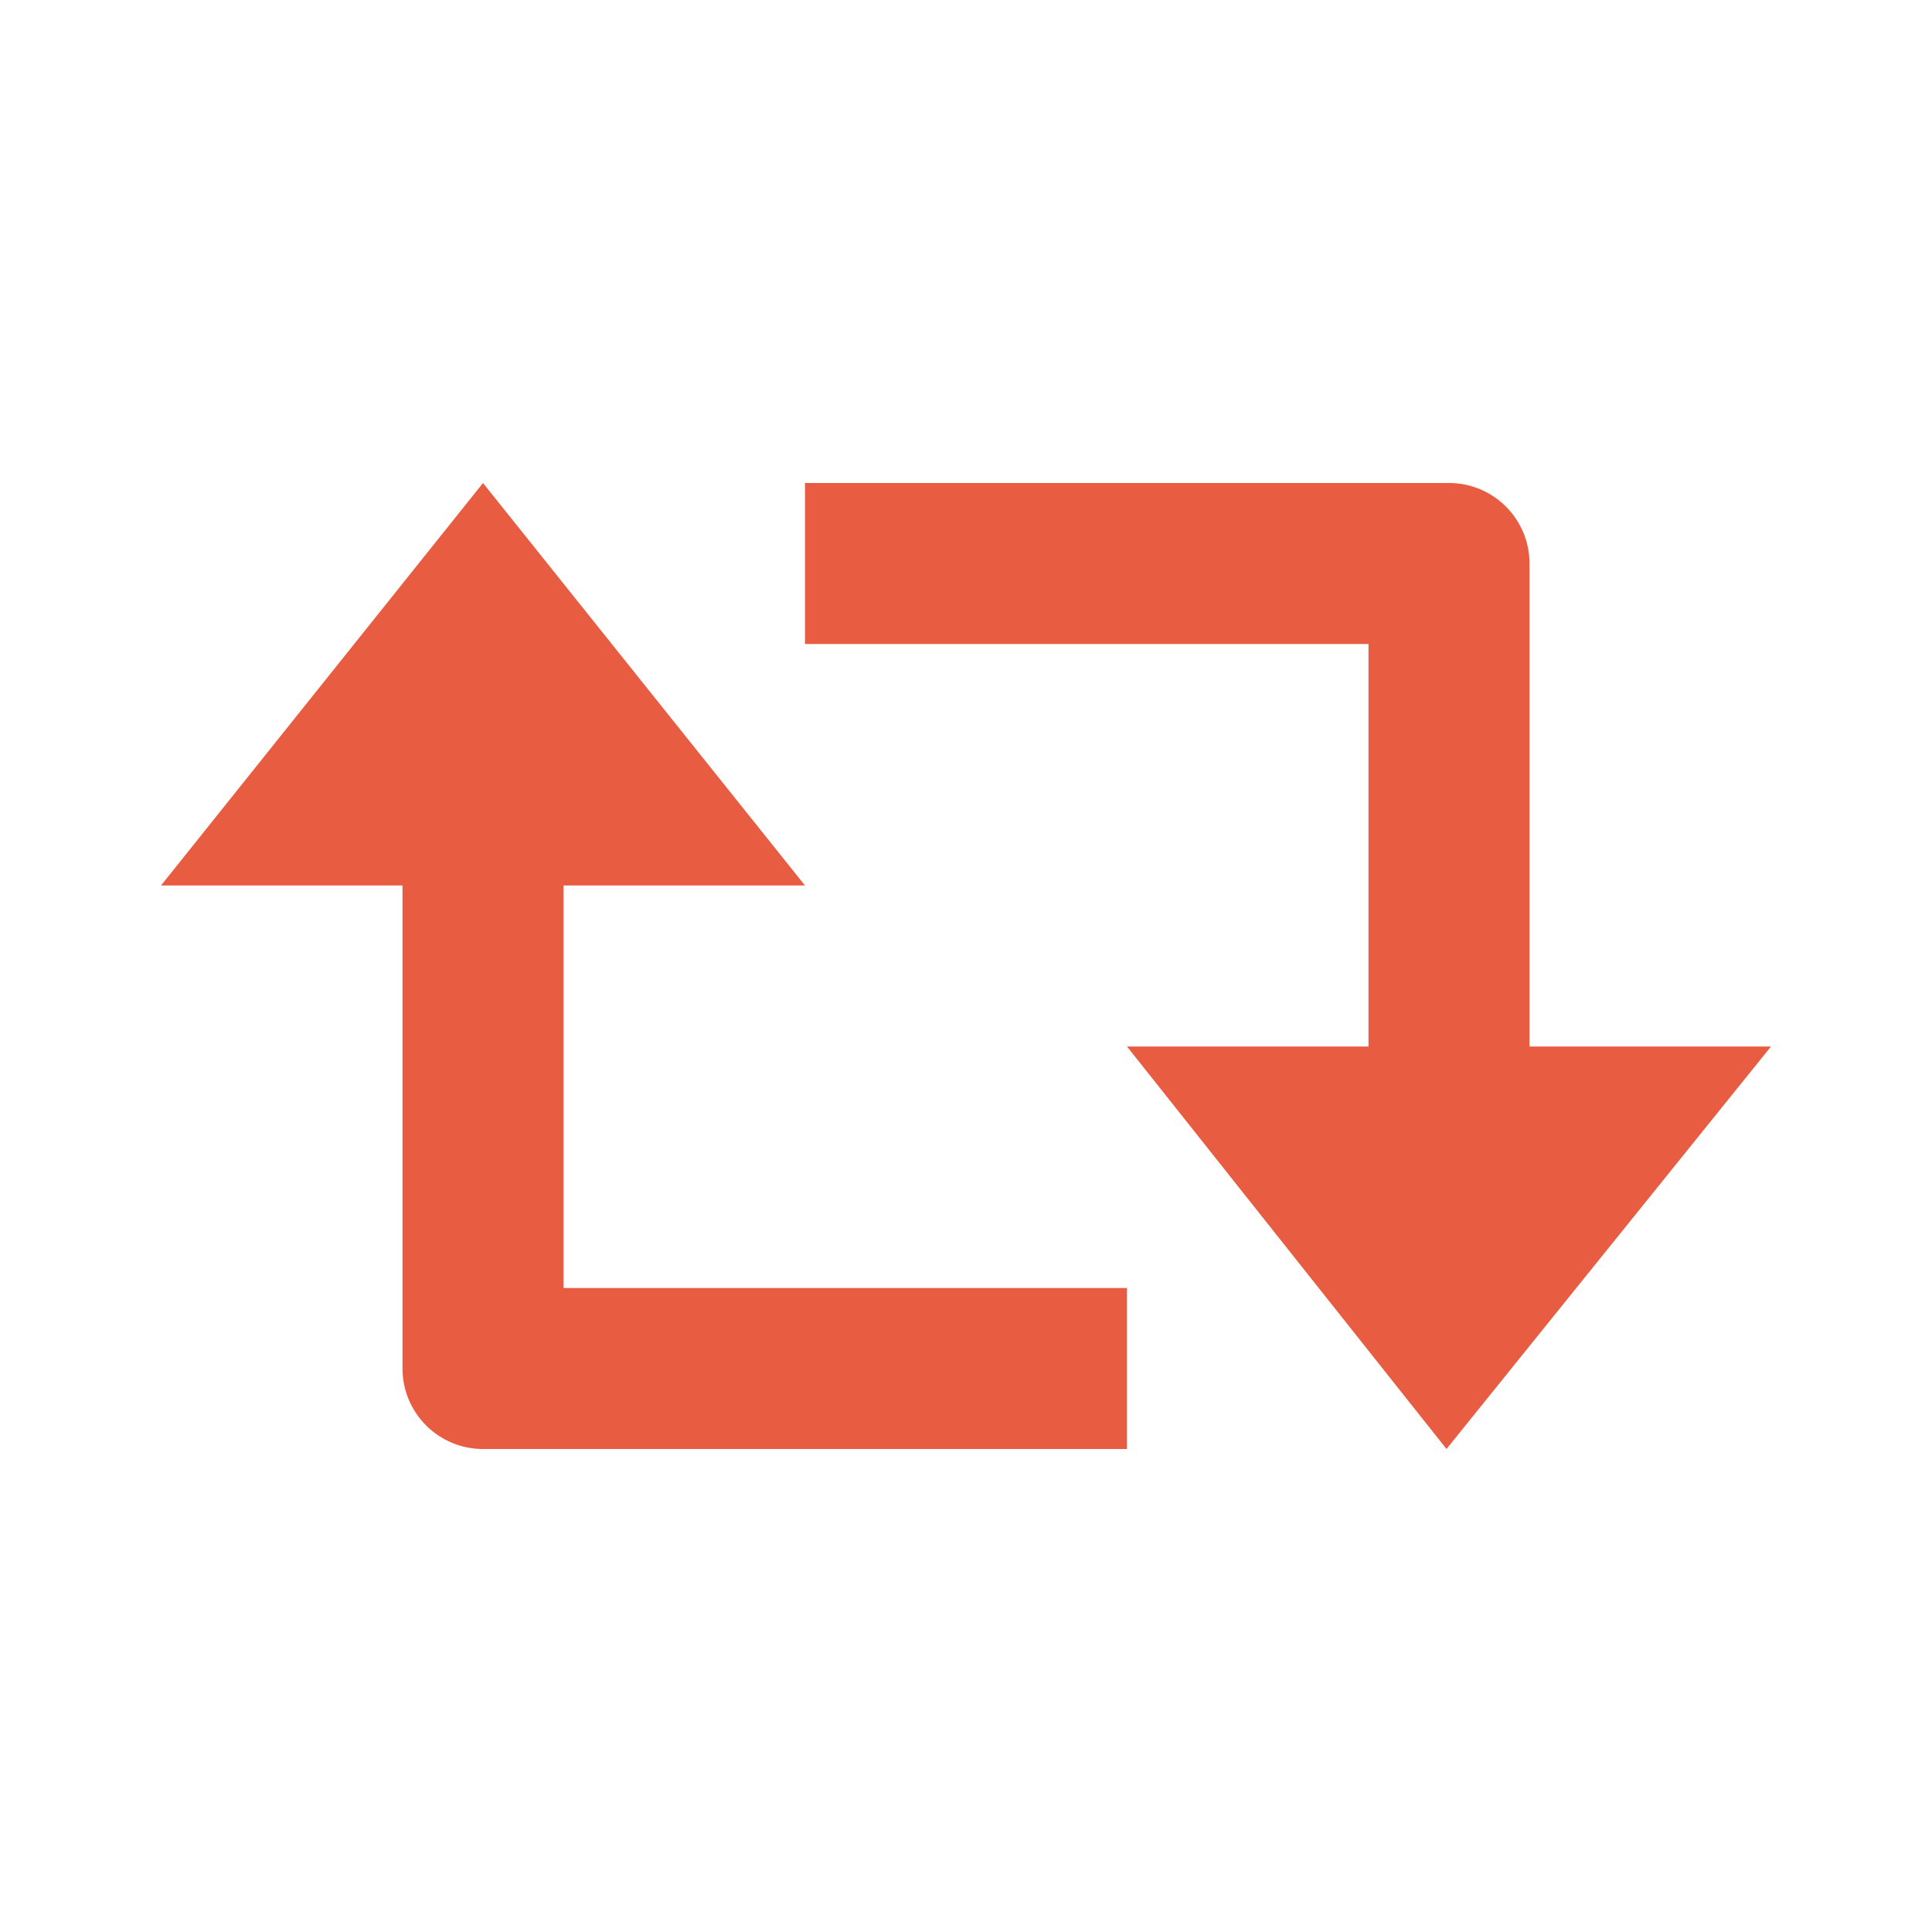
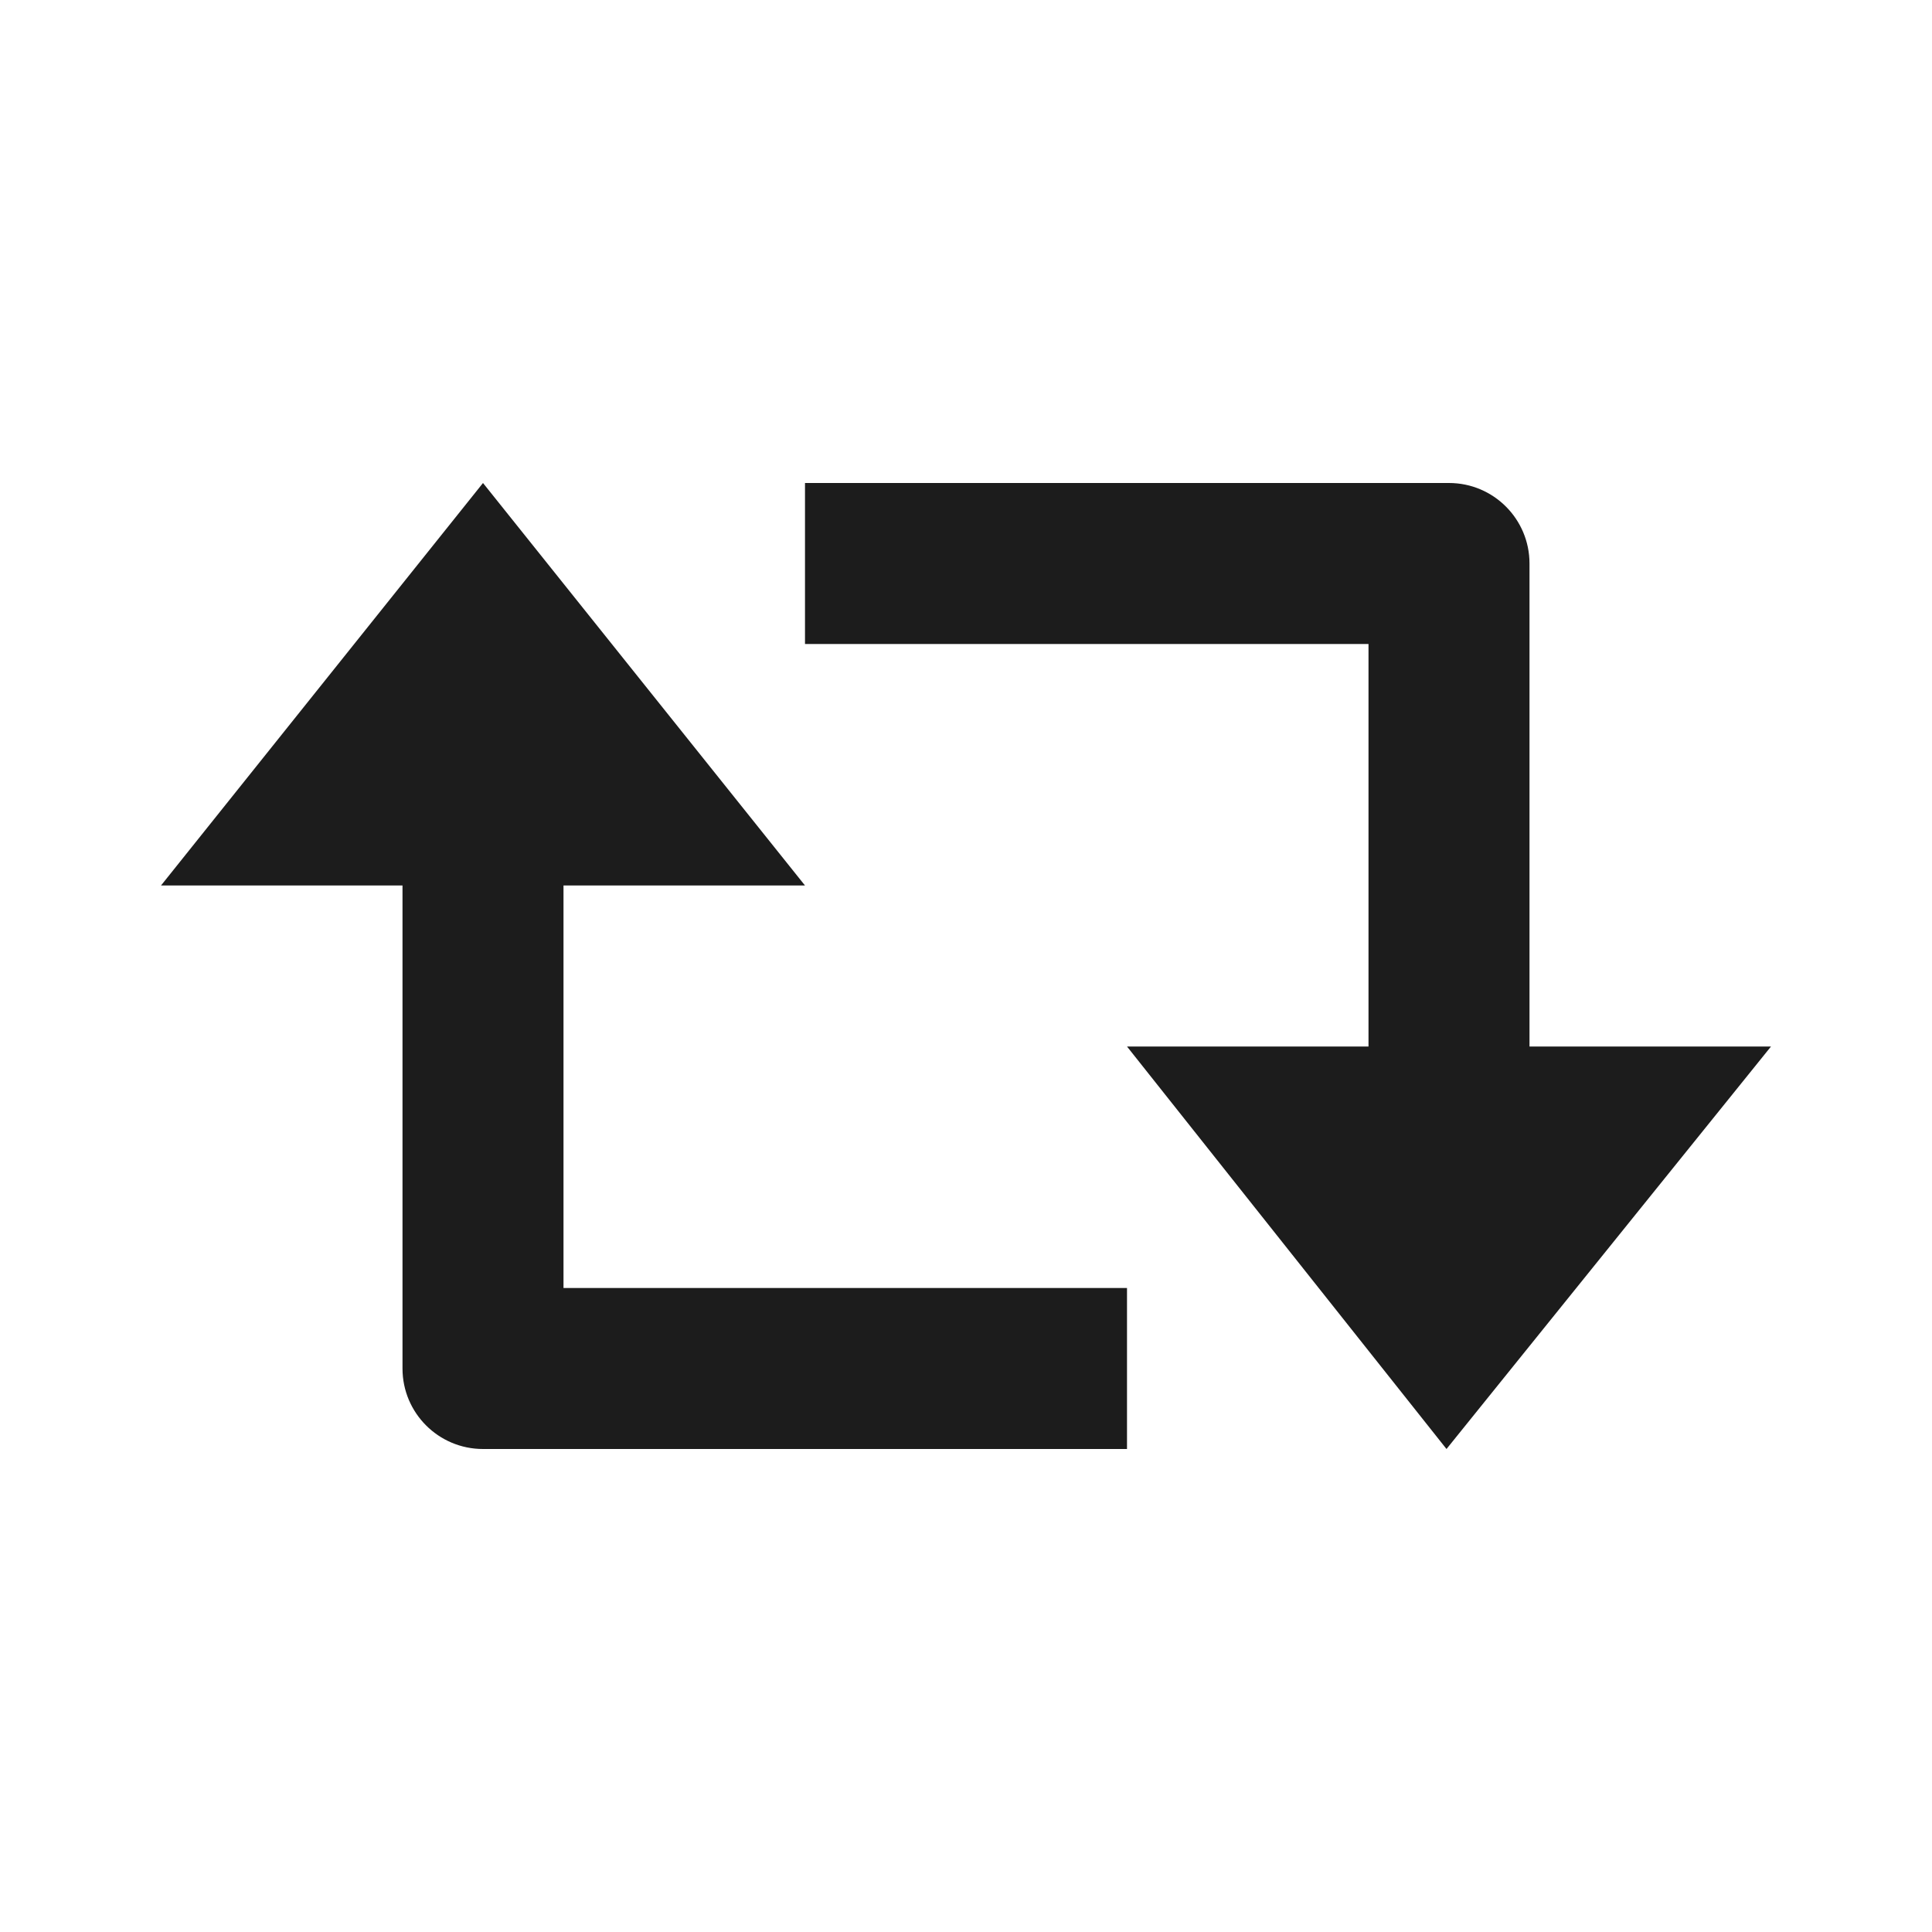
- <svg xmlns="http://www.w3.org/2000/svg" fill="#E85C41" width="20px" height="20px" viewBox="0 0 24 24">
+ <svg xmlns="http://www.w3.org/2000/svg" fill="#1c1c1c" width="20px" height="20px" viewBox="0 0 24 24">
  <g id="SVGRepo_bgCarrier" stroke-width="0" />
  <g id="SVGRepo_tracerCarrier" stroke-linecap="round" stroke-linejoin="round" />
  <g id="SVGRepo_iconCarrier">
    <path d="M19 7a1 1 0 0 0-1-1h-8v2h7v5h-3l3.969 5L22 13h-3V7zM5 17a1 1 0 0 0 1 1h8v-2H7v-5h3L6 6l-4 5h3v6z" />
  </g>
</svg>
